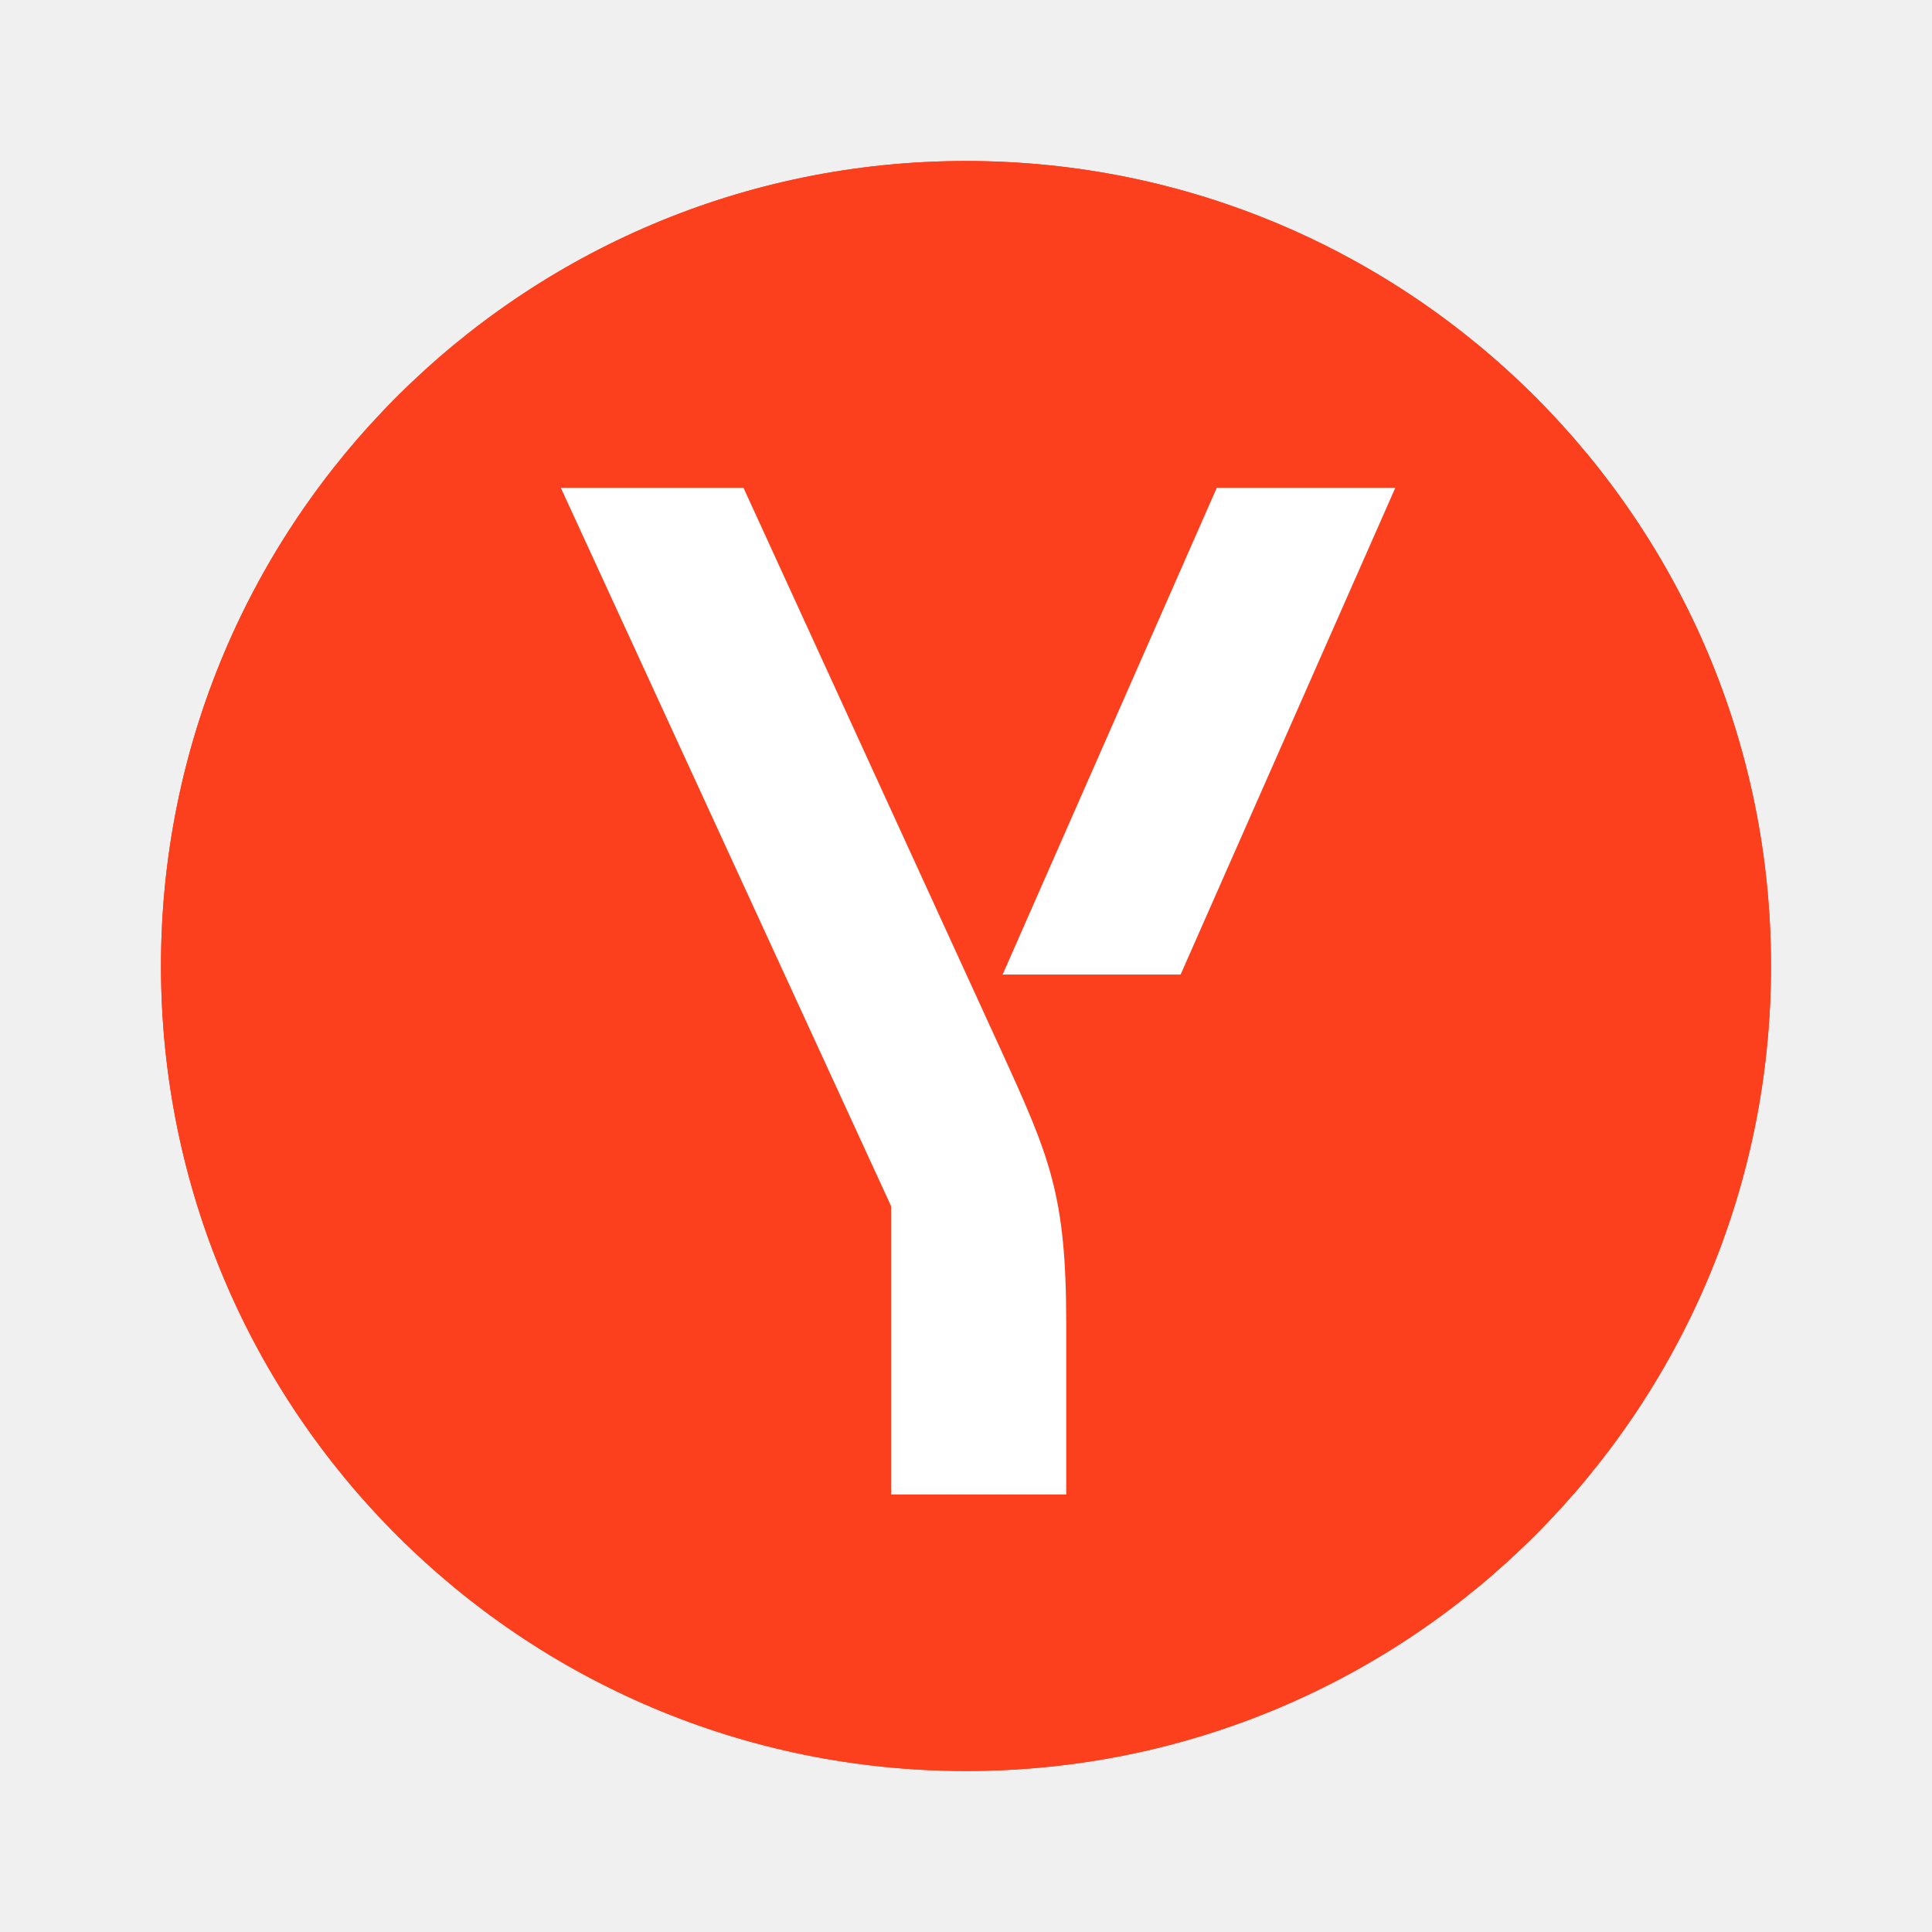
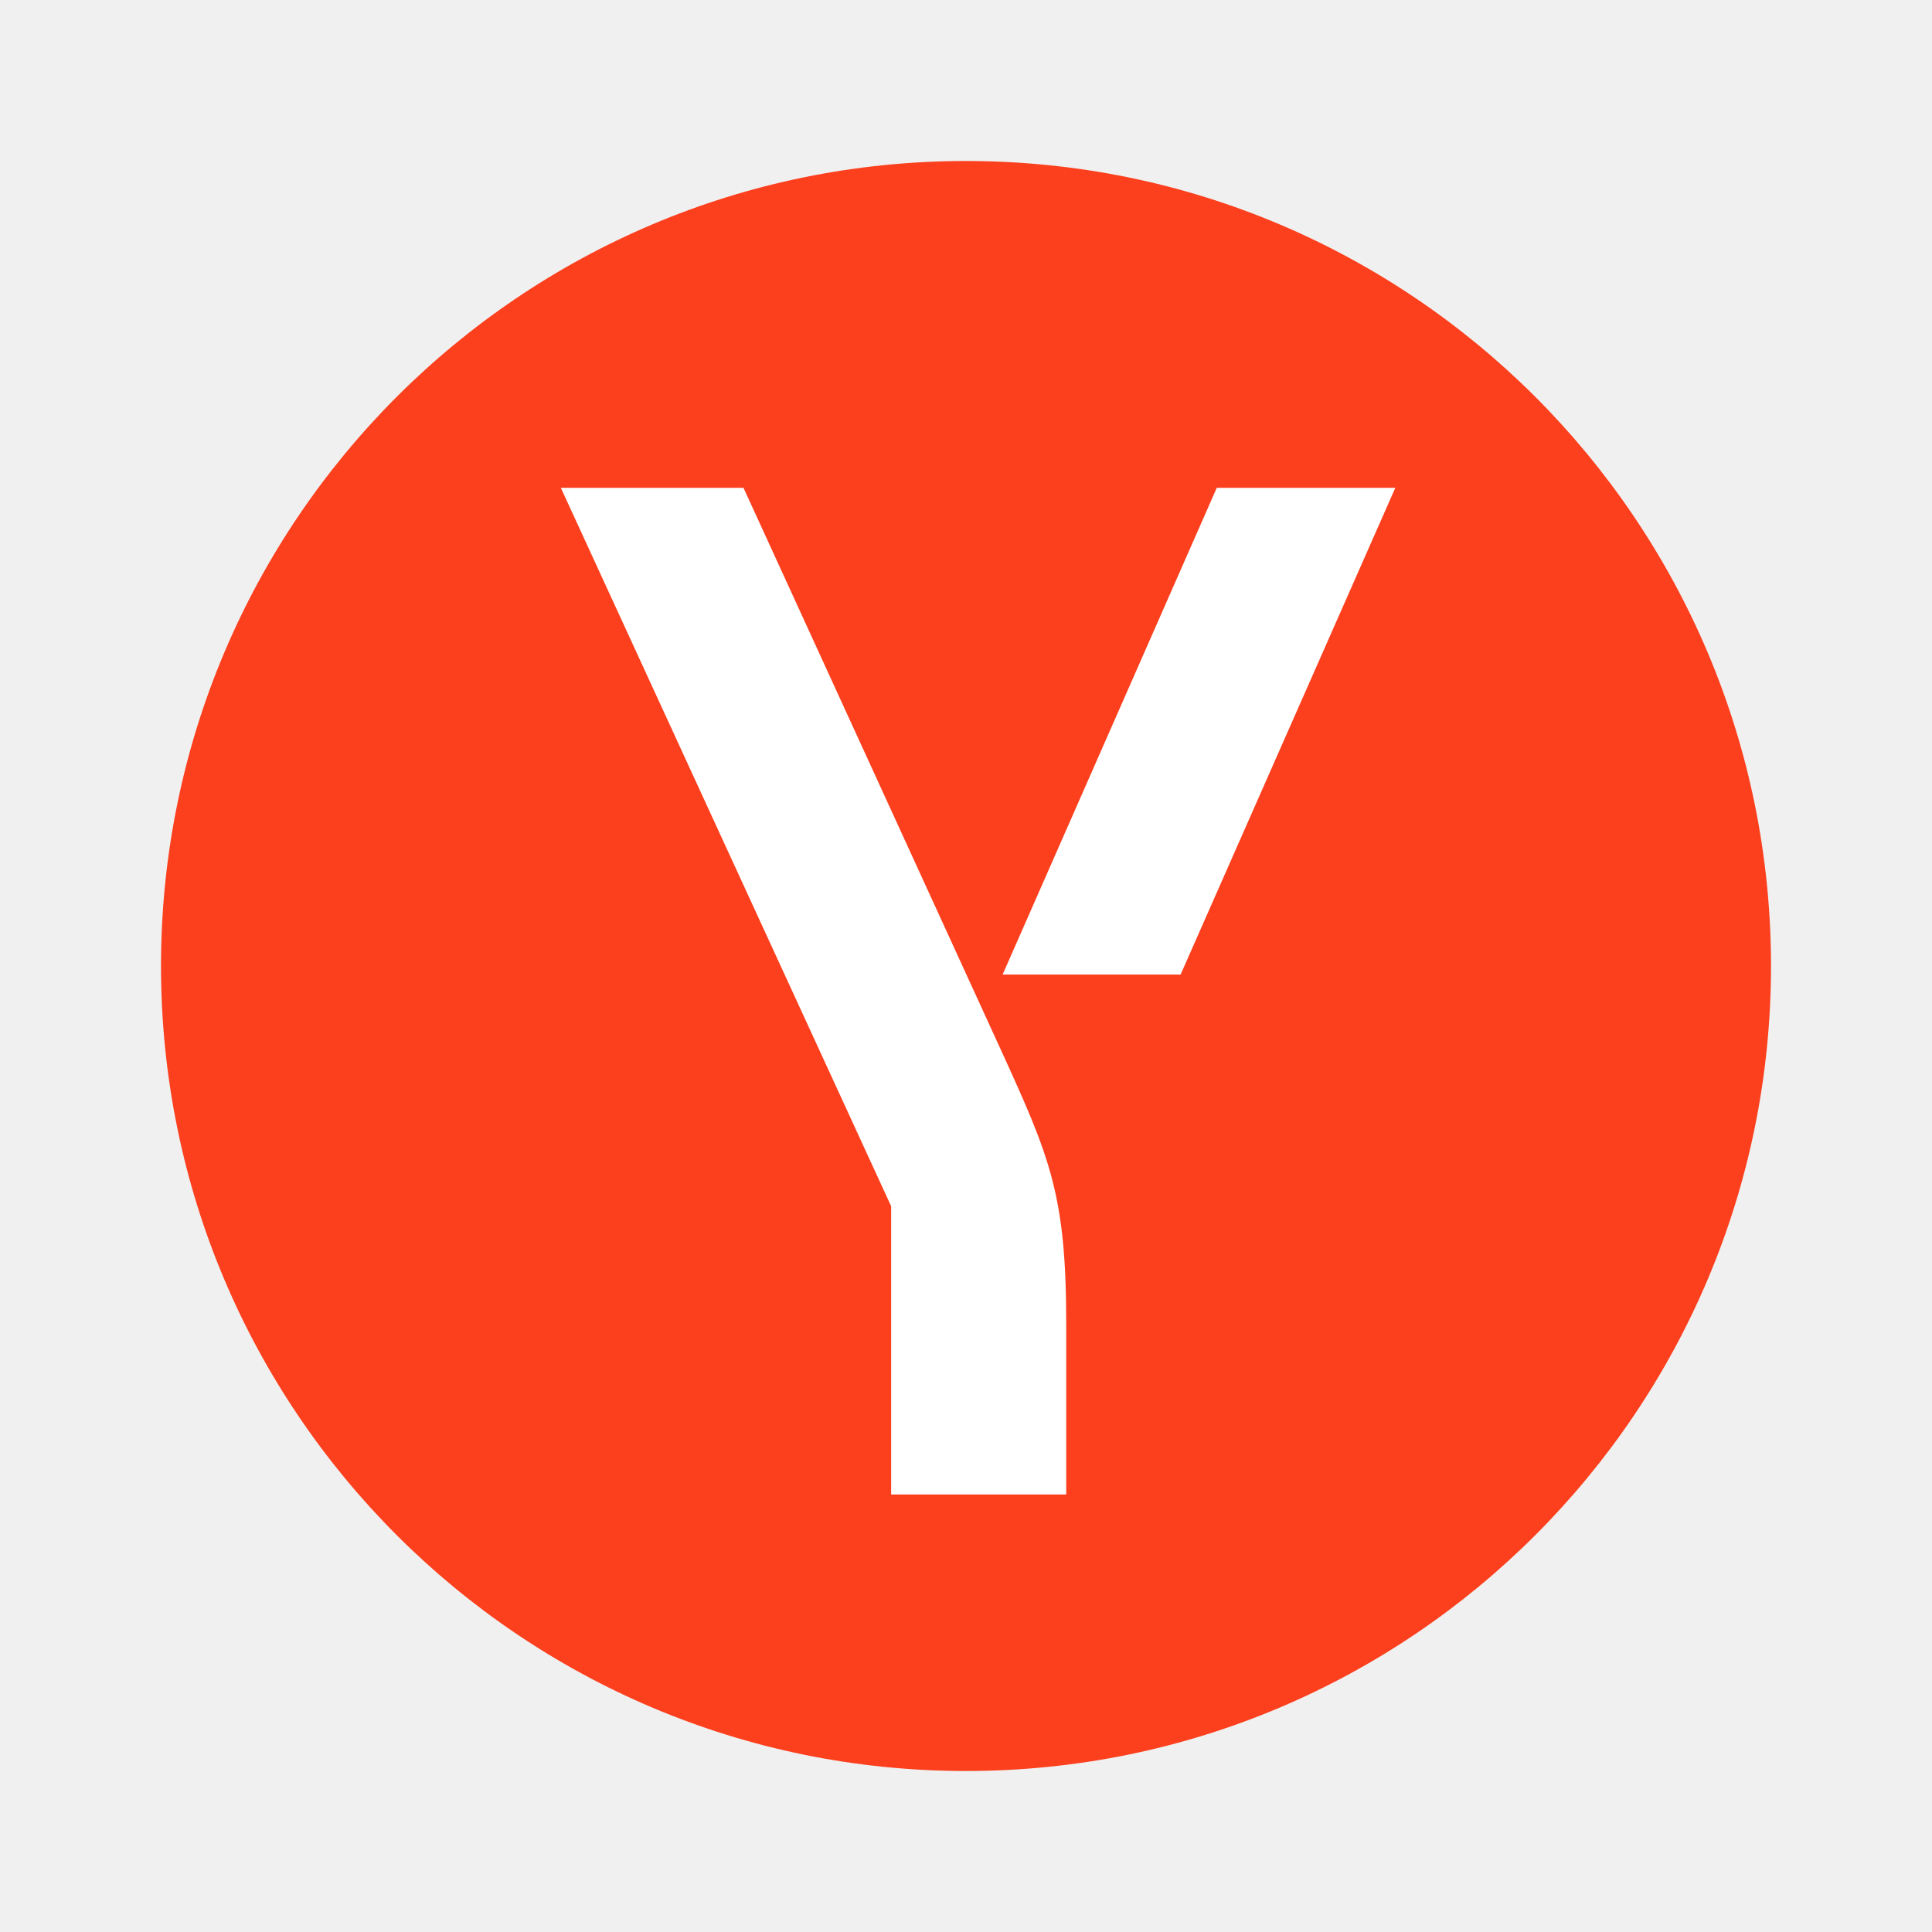
<svg xmlns="http://www.w3.org/2000/svg" width="24" height="24" viewBox="0 0 24 24" fill="none">
-   <circle cx="12" cy="12" r="10" fill="#FC3F1D" />
-   <path d="M12.433 13.041C13.042 14.375 13.245 14.839 13.245 16.441V18.565H11.07V14.984L6.967 6.06H9.236L12.433 13.041ZM15.115 6.06L12.455 12.106H14.666L17.333 6.06H15.115Z" fill="white" />
  <path d="M22 12C22 17.523 17.523 22 12 22C6.477 22 2 17.523 2 12C2 6.477 6.477 2 12 2C17.523 2 22 6.477 22 12Z" fill="#FC3F1D" />
  <path d="M12.433 13.041C13.042 14.375 13.245 14.839 13.245 16.441V18.565H11.07V14.984L6.967 6.06H9.236L12.433 13.041ZM15.115 6.06L12.455 12.106H14.666L17.333 6.06H15.115Z" fill="white" />
</svg>
